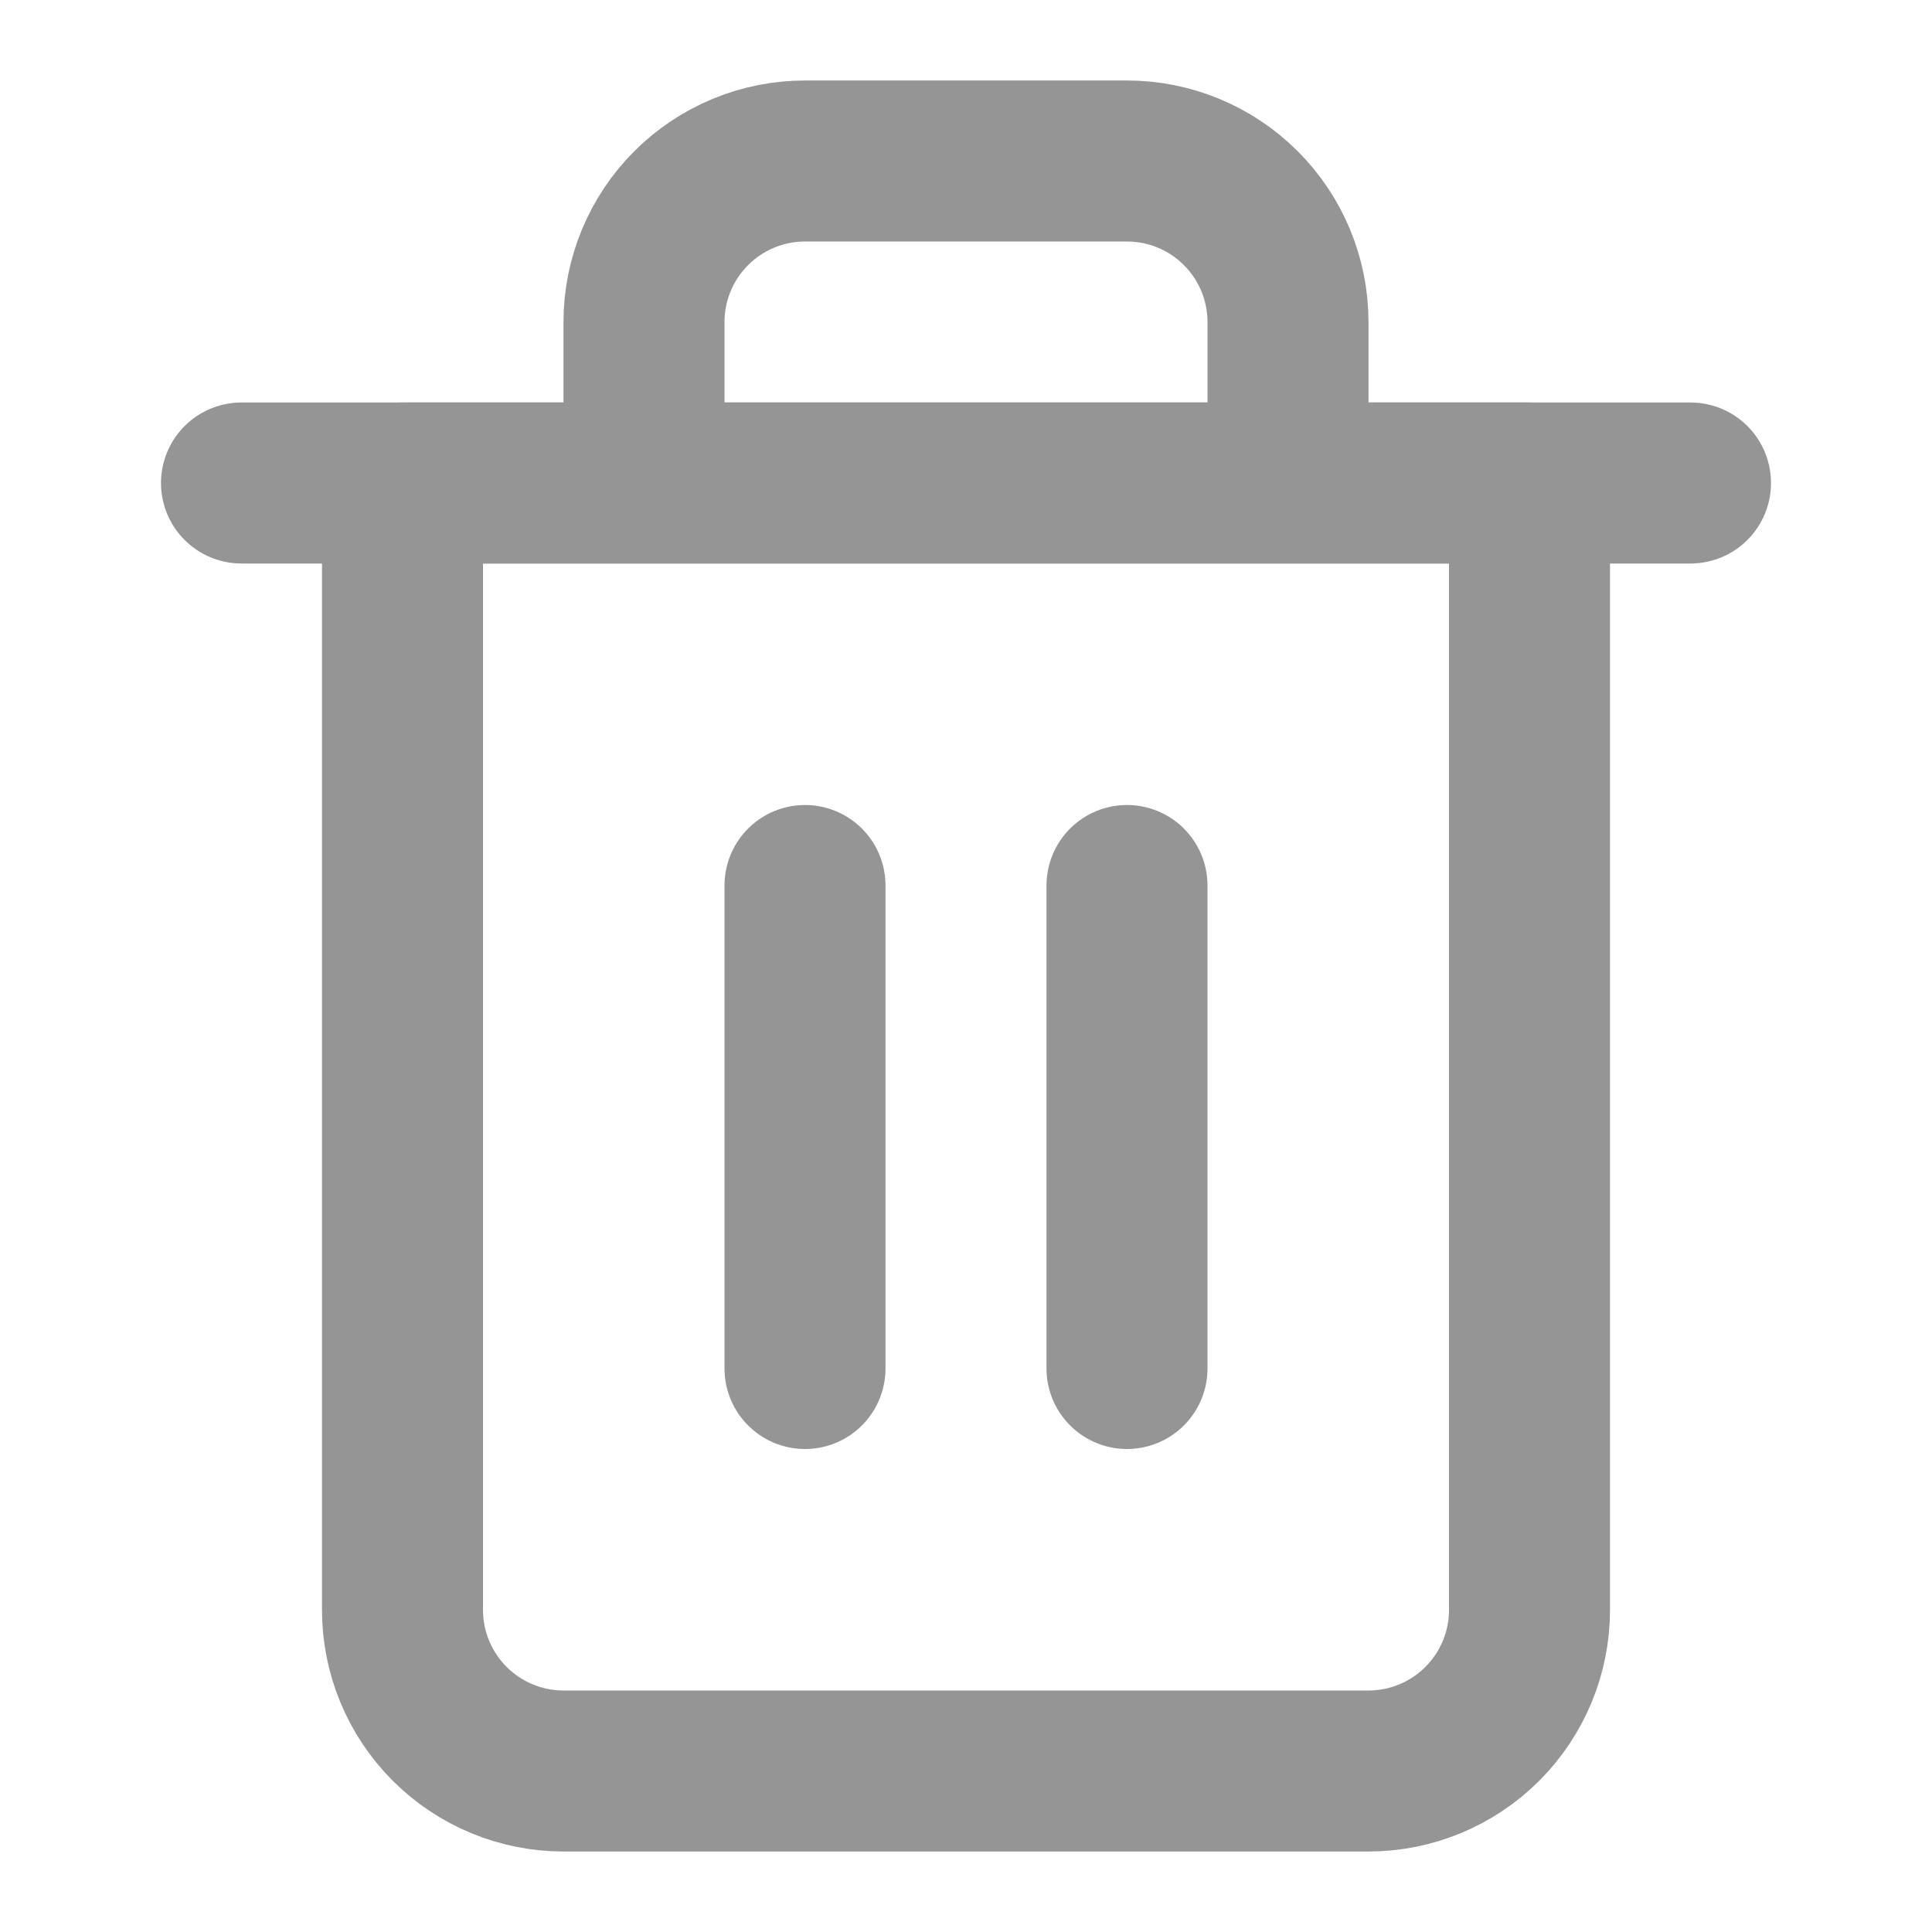
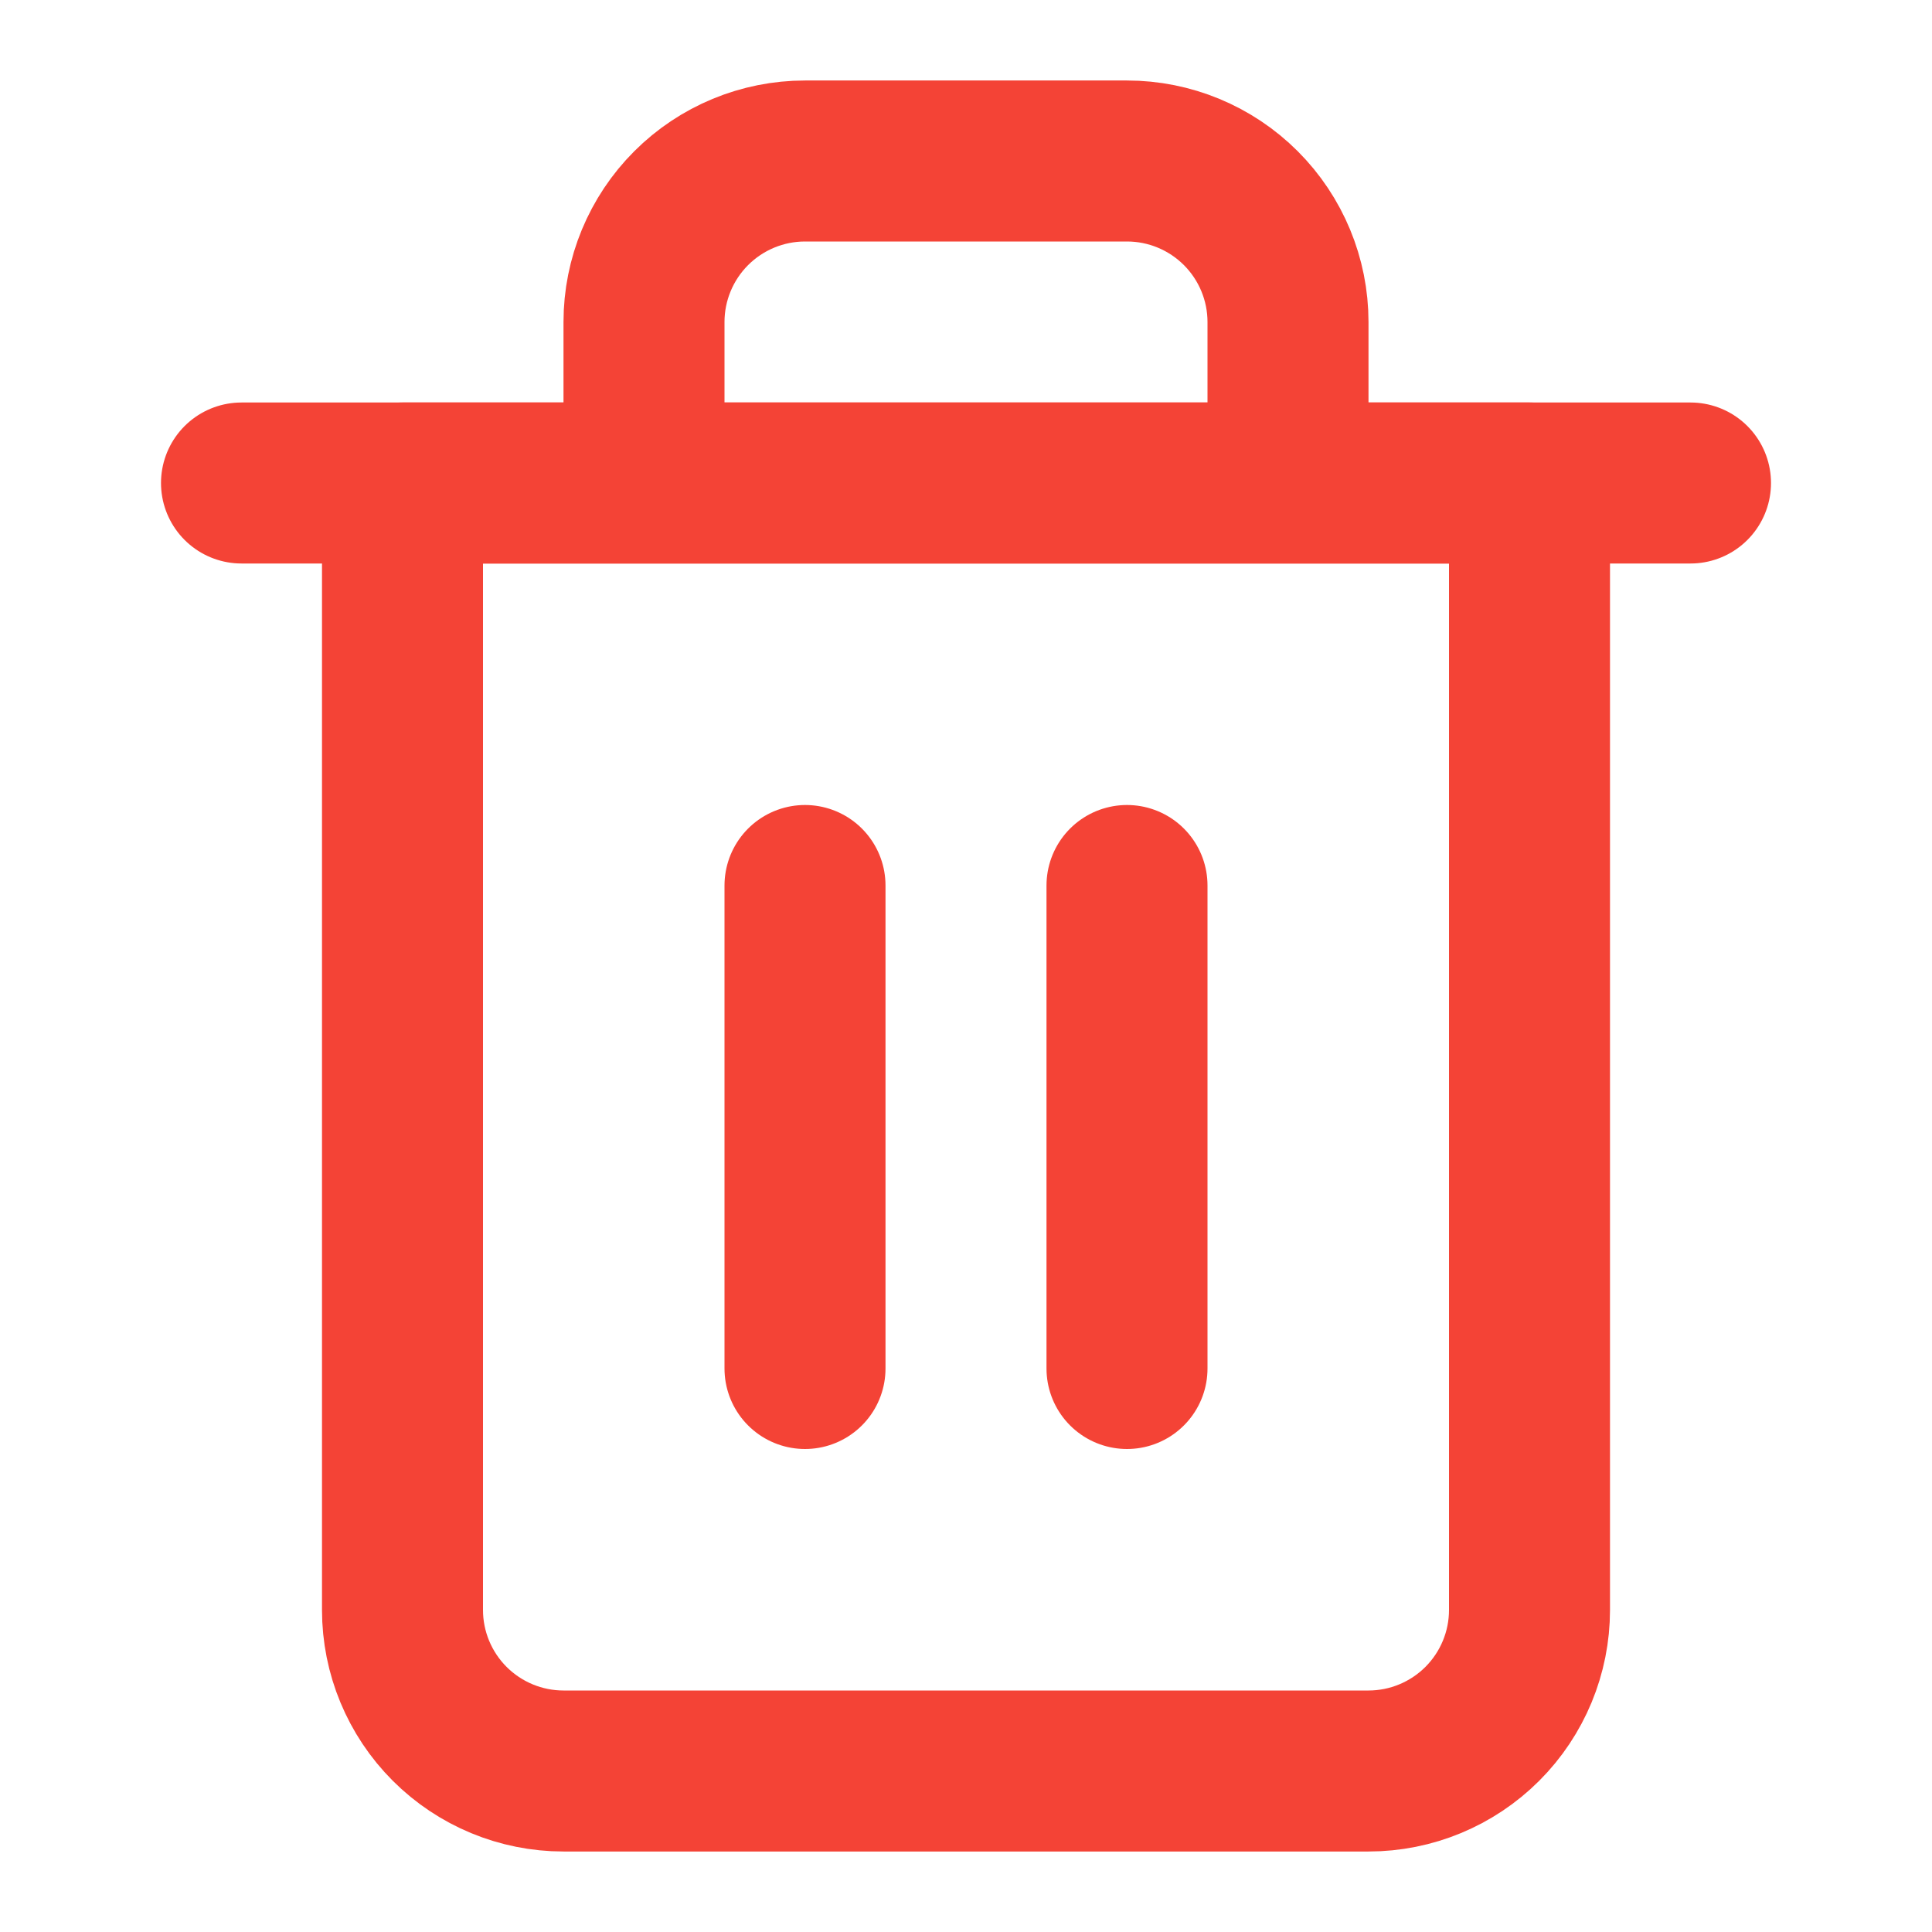
<svg xmlns="http://www.w3.org/2000/svg" width="24" height="24" viewBox="0 0 24 24" fill="none">
-   <path d="M3 6H5H21" stroke="#959595" stroke-width="2" stroke-linecap="round" stroke-linejoin="round" />
-   <path d="M8 6V4C8 3.47 8.211 2.961 8.586 2.586C8.961 2.211 9.47 2 10 2H14C14.53 2 15.039 2.211 15.414 2.586C15.789 2.961 16 3.47 16 4V6M19 6V20C19 20.53 18.789 21.039 18.414 21.414C18.039 21.789 17.53 22 17 22H7C6.47 22 5.961 21.789 5.586 21.414C5.211 21.039 5 20.53 5 20V6H19Z" stroke="#959595" stroke-width="2" stroke-linecap="round" stroke-linejoin="round" />
-   <path d="M10 11V17" stroke="#959595" stroke-width="2" stroke-linecap="round" stroke-linejoin="round" />
-   <path d="M14 11V17" stroke="#959595" stroke-width="2" stroke-linecap="round" stroke-linejoin="round" />
+   <path d="M3 6H5H21" stroke="#f44336" stroke-width="2" stroke-linecap="round" stroke-linejoin="round" />
+   <path d="M8 6V4C8 3.47 8.211 2.961 8.586 2.586C8.961 2.211 9.47 2 10 2H14C14.53 2 15.039 2.211 15.414 2.586C15.789 2.961 16 3.47 16 4V6M19 6V20C19 20.53 18.789 21.039 18.414 21.414C18.039 21.789 17.53 22 17 22H7C6.47 22 5.961 21.789 5.586 21.414C5.211 21.039 5 20.53 5 20V6H19Z" stroke="#f44336" stroke-width="2" stroke-linecap="round" stroke-linejoin="round" />
+   <path d="M10 11V17" stroke="#f44336" stroke-width="2" stroke-linecap="round" stroke-linejoin="round" />
+   <path d="M14 11V17" stroke="#f44336" stroke-width="2" stroke-linecap="round" stroke-linejoin="round" />
</svg>
